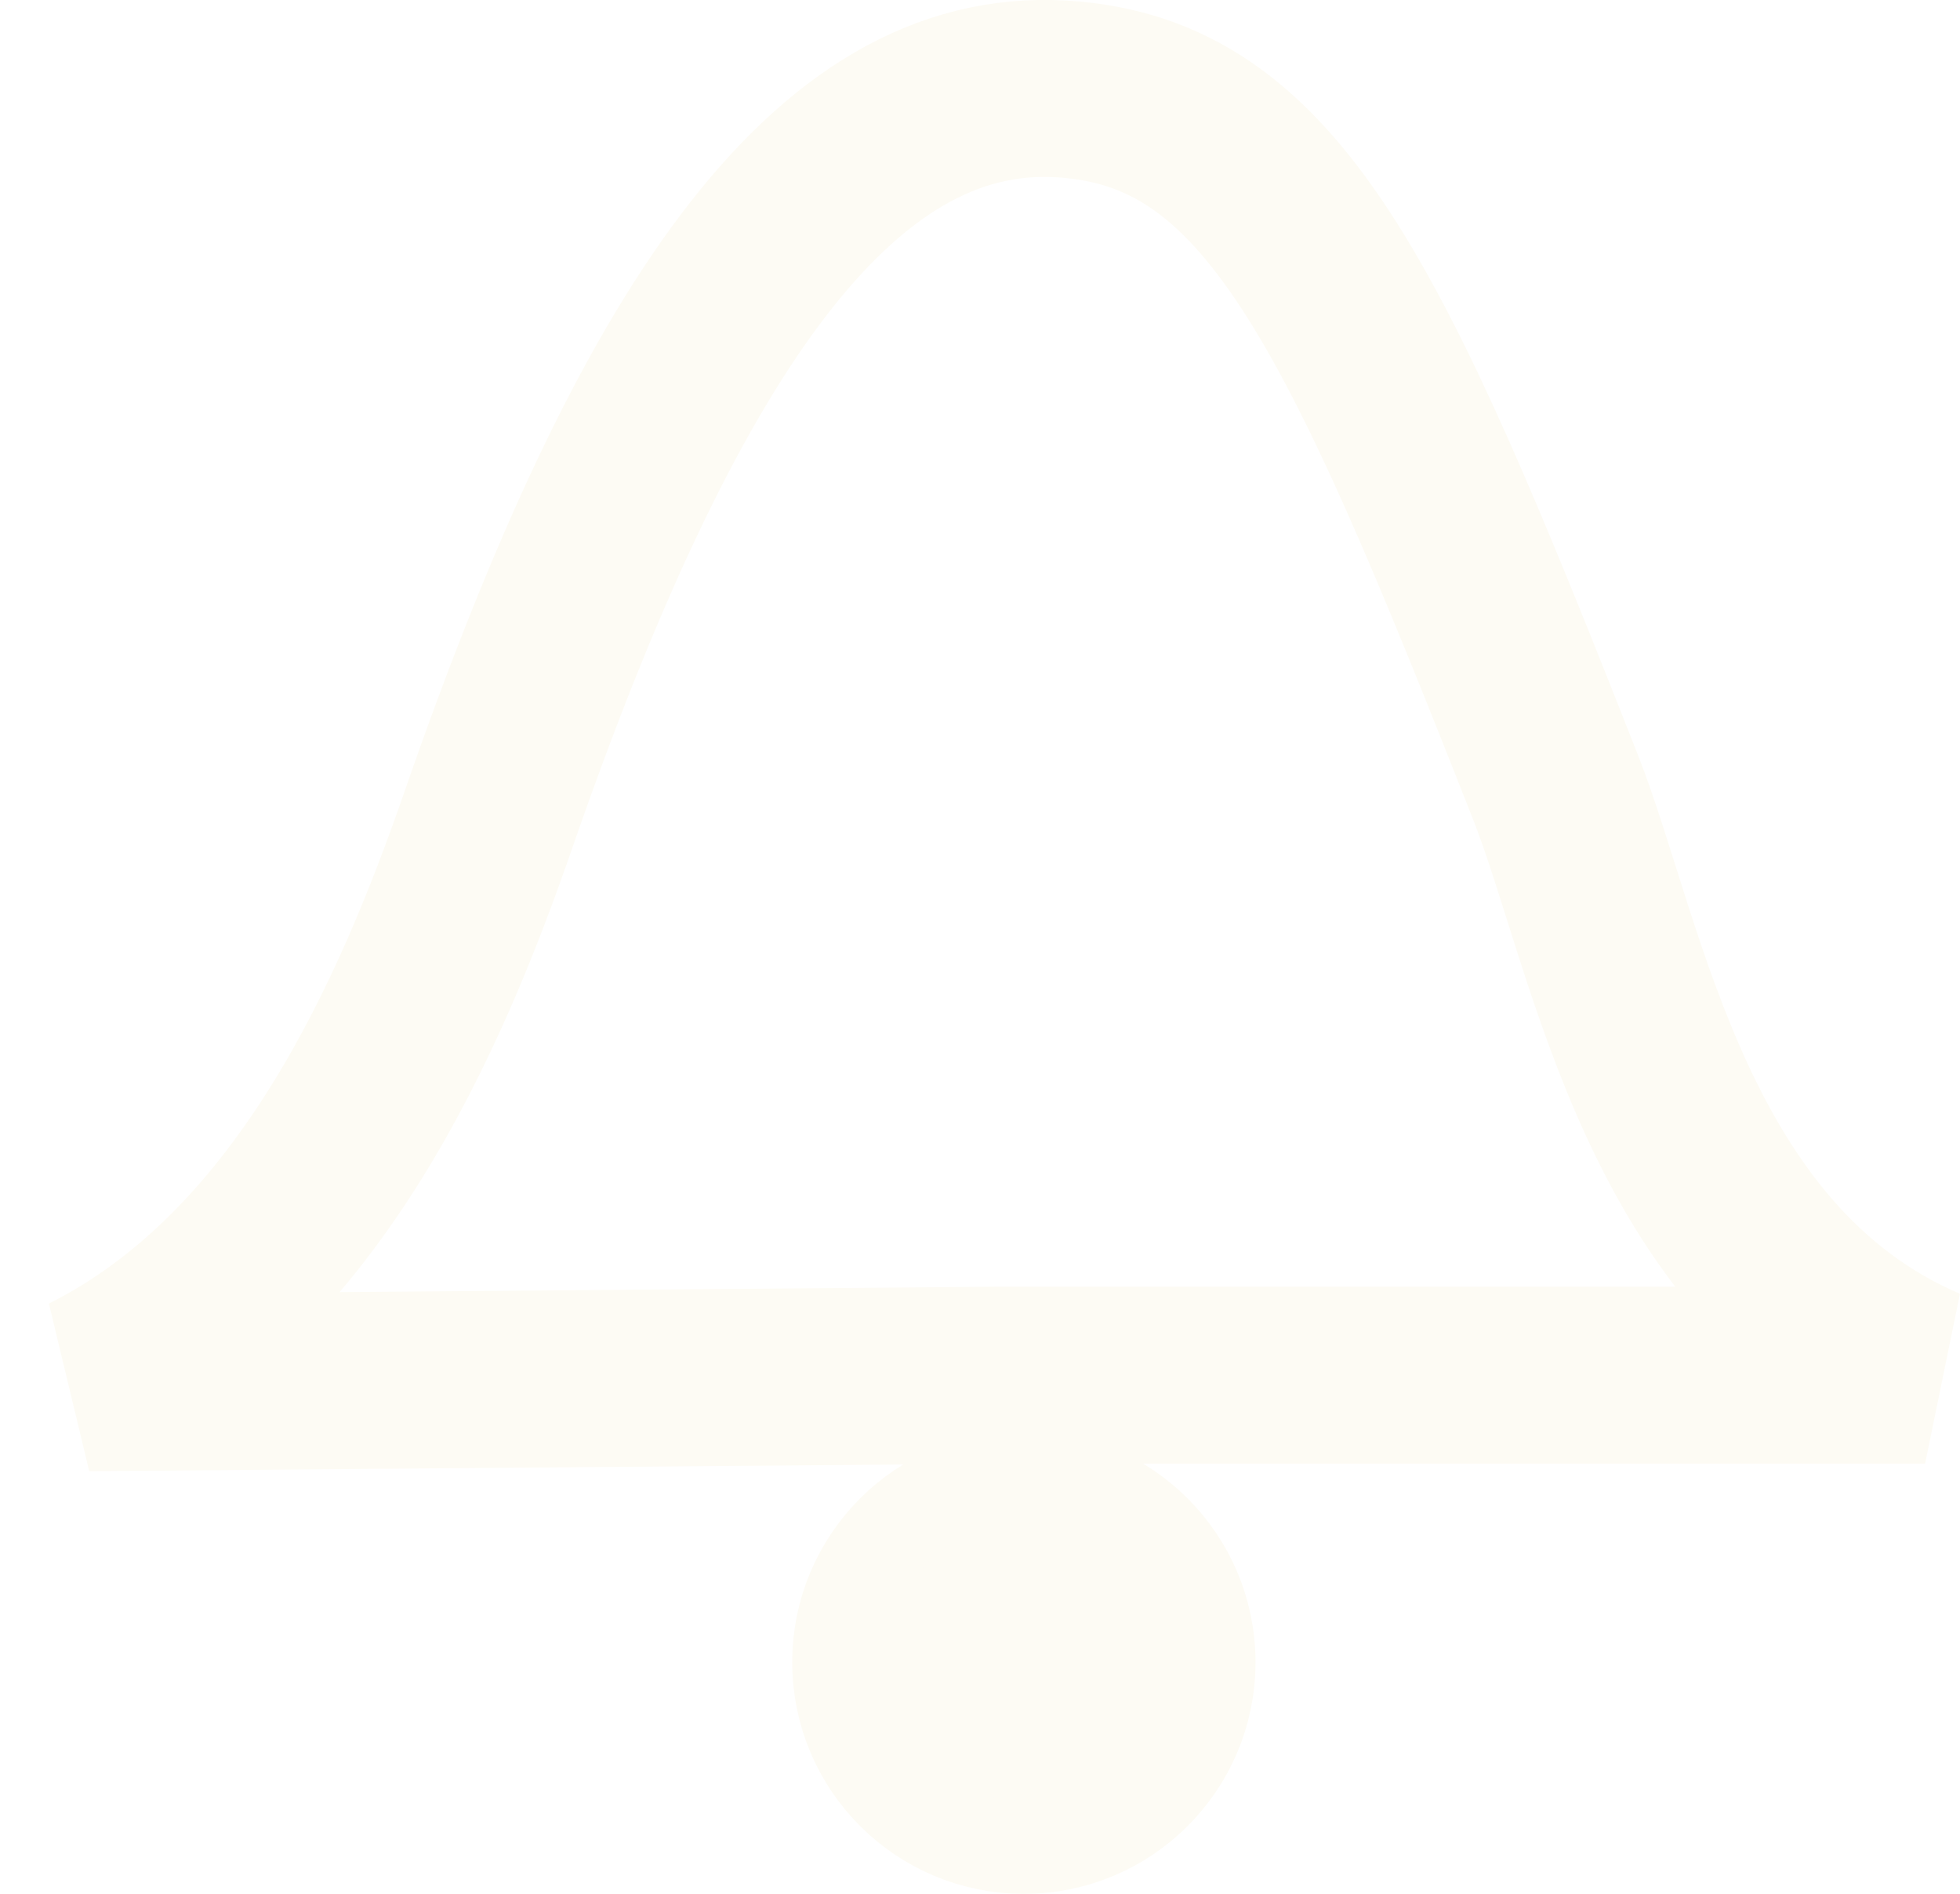
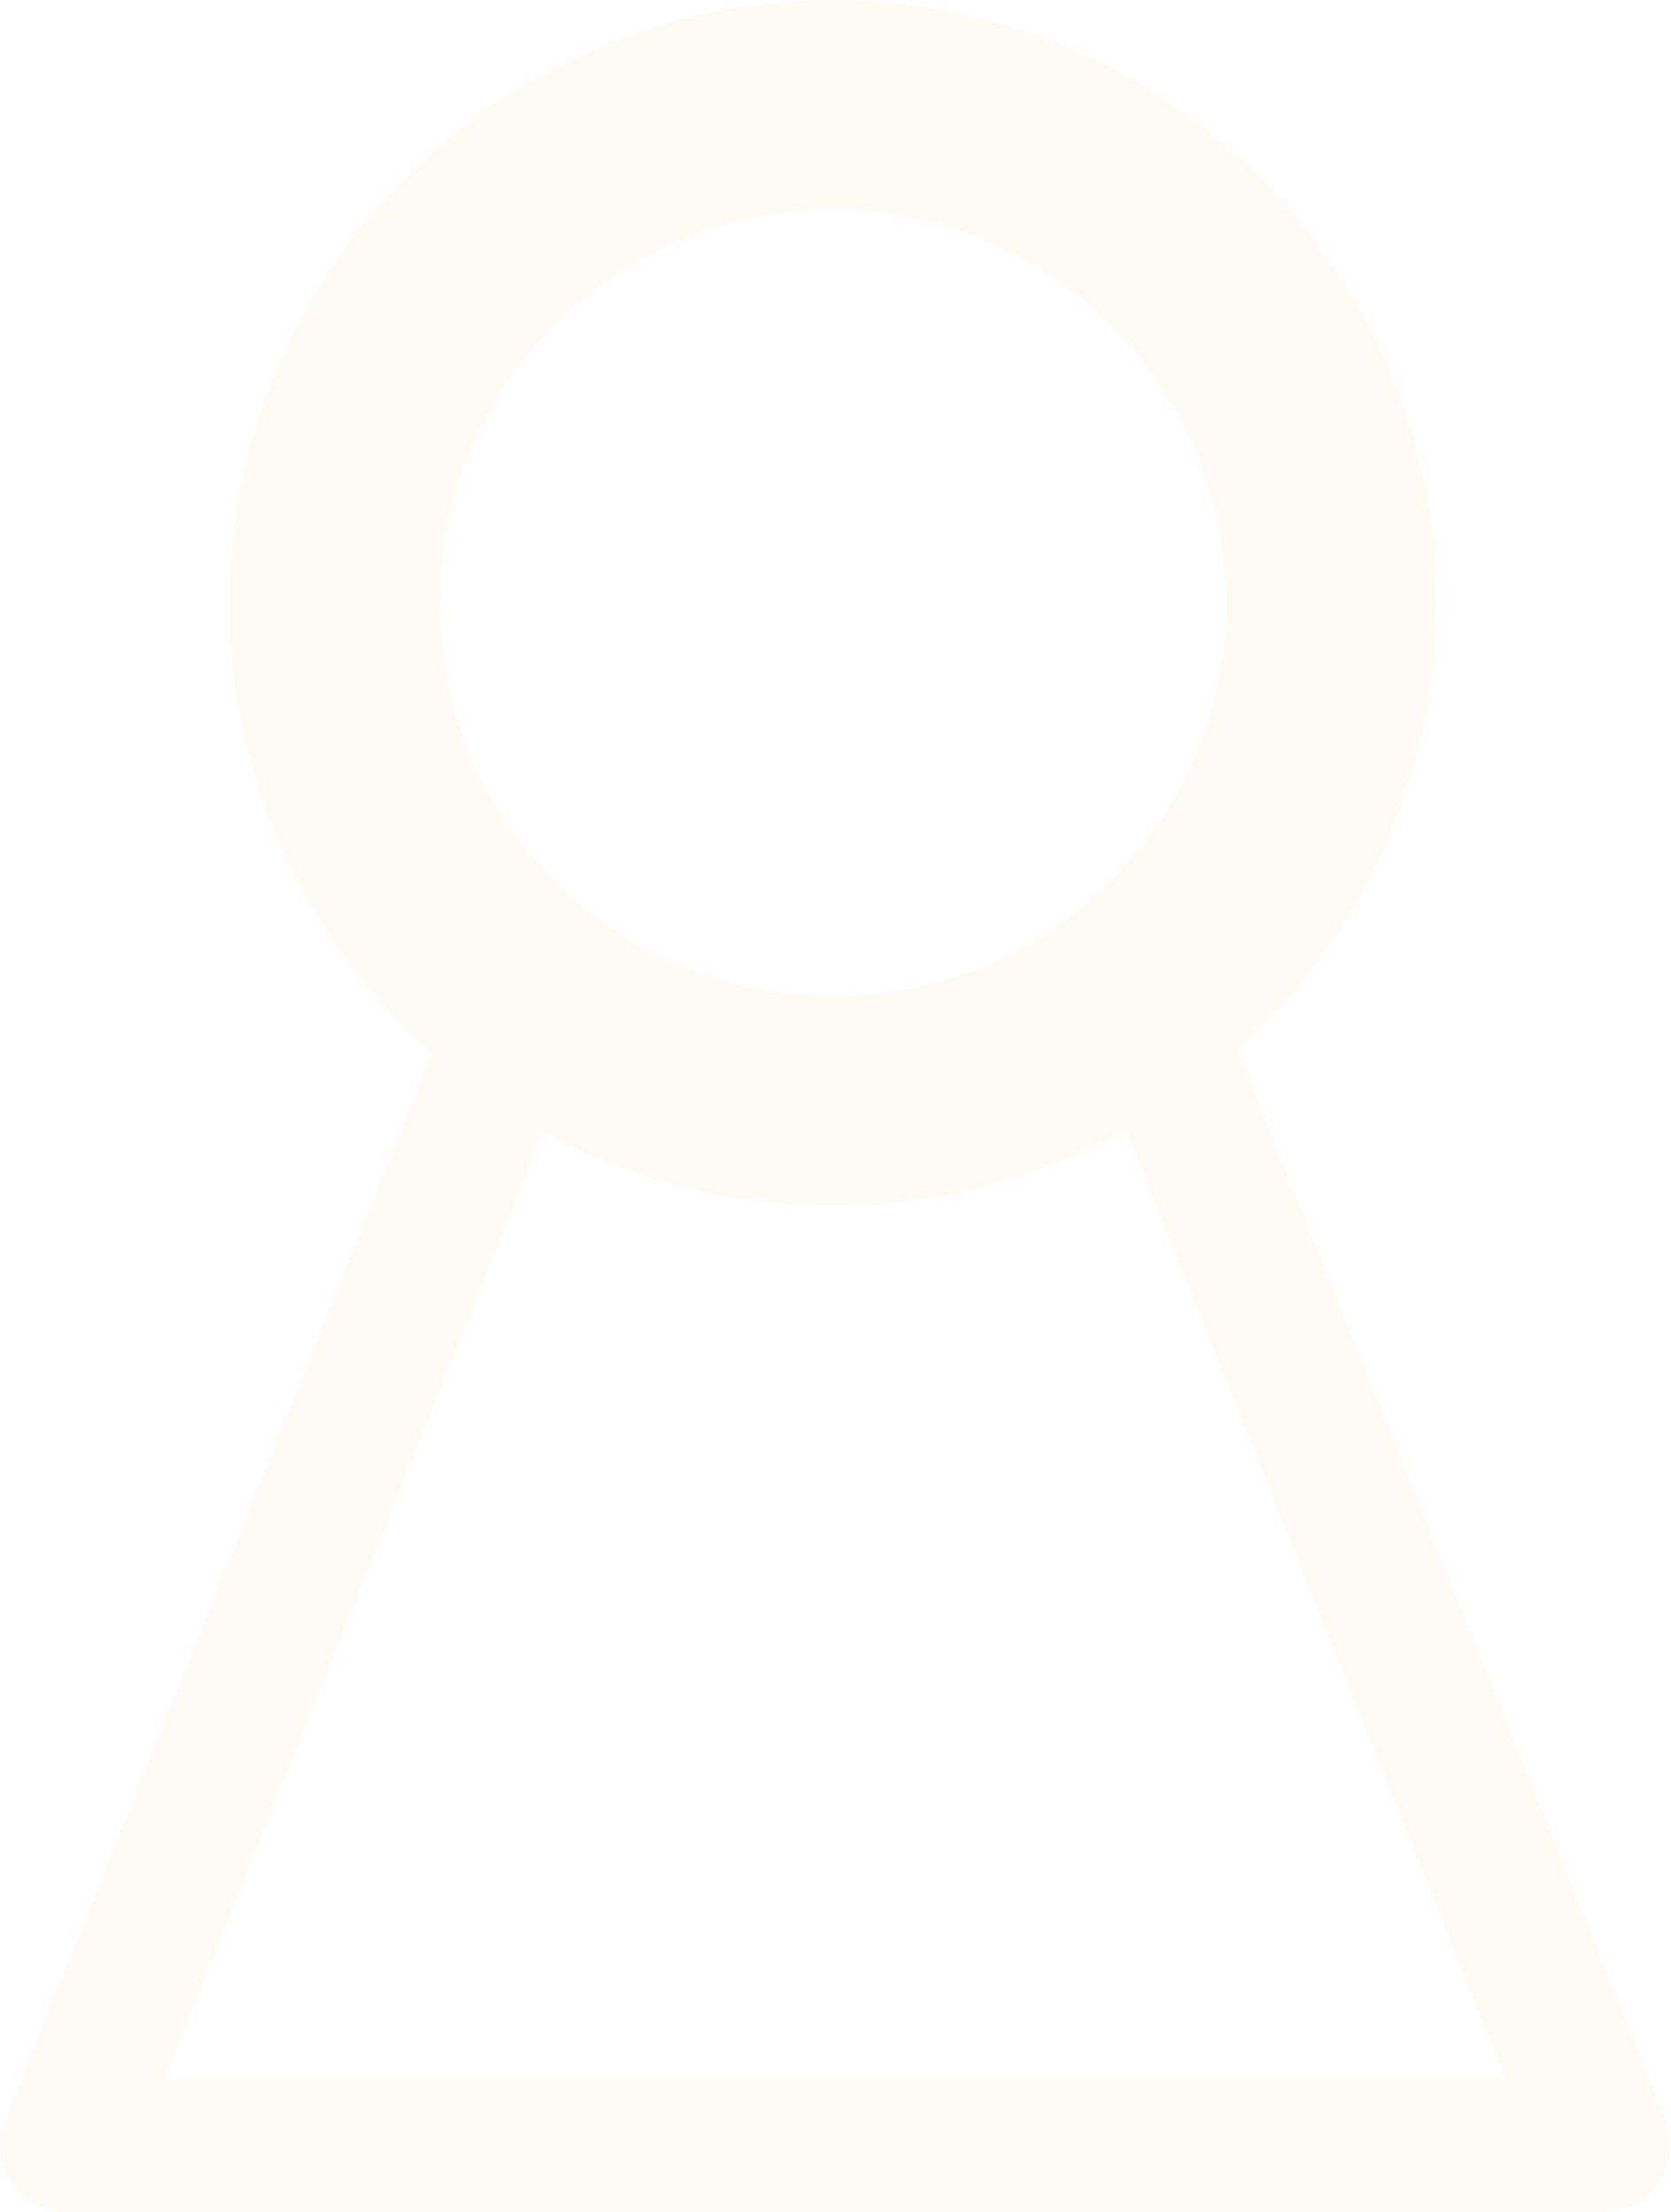
- <svg xmlns="http://www.w3.org/2000/svg" width="14.008mm" height="13.536mm" viewBox="0 0 14.008 13.536" version="1.1" id="svg5">
+ <svg xmlns="http://www.w3.org/2000/svg" width="10.06mm" height="13.325mm" viewBox="0 0 10.06 13.325" version="1.1" id="svg5">
  <defs id="defs2">
    <rect x="-55.119" y="-161.476" width="220.754" height="63.543" id="rect2697" />
    <rect x="-55.119" y="-161.476" width="220.754" height="63.543" id="rect2697-3" />
    <rect x="-55.119" y="-161.476" width="220.754" height="63.543" id="rect2697-3-7" />
    <rect x="-55.119" y="-161.476" width="335.066" height="51.439" id="rect2697-35" />
    <rect x="-55.119" y="-161.476" width="220.754" height="63.543" id="rect2697-3-6" />
    <rect x="-55.119" y="-161.476" width="220.754" height="63.543" id="rect2697-3-7-2" />
  </defs>
-   <g id="layer1" transform="translate(-300.9925,-101.2422)">
+   <g id="layer1" transform="translate(-302.548,-120.6898)">
    <circle style="fill:none;fill-opacity:0.932;fill-rule:evenodd;stroke:#b52c01;stroke-width:2.465;stroke-miterlimit:4;stroke-dasharray:none;stroke-opacity:0.933" id="path31" cx="48.461" cy="45.319" r="10" />
    <path style="fill:none;fill-opacity:0.932;stroke:#b52c00;stroke-width:2.465;stroke-linecap:round;stroke-linejoin:round;stroke-miterlimit:4;stroke-dasharray:none;stroke-opacity:0.933" d="M 48.564,38.619 V 51.848" id="path4120" />
    <path style="fill:none;fill-opacity:0.932;stroke:#b52c00;stroke-width:2.465;stroke-linecap:round;stroke-linejoin:miter;stroke-miterlimit:4;stroke-dasharray:none;stroke-opacity:0.933" d="M 55.178,45.233 H 41.949" id="path4120-3" />
    <text xml:space="preserve" transform="matrix(0.2645833,0,0,0.2645833,47.62374,40.41606)" id="text2695" style="font-style:normal;font-weight:normal;font-size:40px;line-height:1.25;font-family:sans-serif;white-space:pre;shape-inside:url(#rect2697);fill:#000000;fill-opacity:1;stroke:none">
-       <tspan x="-55.119" y="-126.086" id="tspan13368">Light Earth</tspan>
+       <tspan x="-55.119" y="-126.086" id="tspan39259">Light Earth</tspan>
    </text>
    <text xml:space="preserve" transform="matrix(0.2645833,0,0,0.2645833,44.29409,57.97514)" id="text2695-6" style="font-style:normal;font-weight:normal;font-size:40px;line-height:1.25;font-family:sans-serif;white-space:pre;shape-inside:url(#rect2697-3);fill:#000000;fill-opacity:1;stroke:none">
-       <tspan x="-55.119" y="-126.086" id="tspan13370">Normal</tspan>
+       <tspan x="-55.119" y="-126.086" id="tspan39261">Normal</tspan>
    </text>
    <text xml:space="preserve" transform="matrix(0.2645833,0,0,0.2645833,121.4611,56.6949)" id="text2695-6-5" style="font-style:normal;font-weight:normal;font-size:40px;line-height:1.25;font-family:sans-serif;white-space:pre;shape-inside:url(#rect2697-3-7);fill:#000000;fill-opacity:1;stroke:none">
-       <tspan x="-55.119" y="-126.086" id="tspan13372">Hover</tspan>
+       <tspan x="-55.119" y="-126.086" id="tspan39263">Hover</tspan>
    </text>
    <rect style="fill:none;fill-opacity:0.932;stroke:#b52c00;stroke-width:0.665;stroke-linecap:round;stroke-linejoin:round;stroke-miterlimit:4;stroke-dasharray:none;stroke-opacity:0.933" id="rect11925" width="139.208" height="214.516" x="23.995" y="11.674" />
    <path style="fill:#000000;fill-opacity:0;stroke:#fdfbf4;stroke-width:2.465;stroke-linecap:round;stroke-linejoin:round;stroke-miterlimit:4;stroke-dasharray:none;stroke-opacity:1" d="m 307.769,35.595 v 13.229" id="path4120-1" />
    <path style="fill:#000000;fill-opacity:0;stroke:#fdfbf4;stroke-width:2.465;stroke-linecap:round;stroke-linejoin:miter;stroke-miterlimit:4;stroke-dasharray:none;stroke-opacity:1" d="M 314.384,42.21 H 301.154" id="path4120-3-2" />
    <text xml:space="preserve" transform="matrix(0.2645833,0,0,0.2645833,306.8291,37.39299)" id="text2695-7" style="font-style:normal;font-weight:normal;font-size:40px;line-height:1.25;font-family:sans-serif;white-space:pre;shape-inside:url(#rect2697-35);fill:#000000;fill-opacity:1;stroke:none">
-       <tspan x="-55.119" y="-126.086" id="tspan13374">Deep Purple</tspan>
+       <tspan x="-55.119" y="-126.086" id="tspan39265">Deep Purple</tspan>
    </text>
    <text xml:space="preserve" transform="matrix(0.2645833,0,0,0.2645833,303.4995,54.95207)" id="text2695-6-0" style="font-style:normal;font-weight:normal;font-size:40px;line-height:1.25;font-family:sans-serif;white-space:pre;shape-inside:url(#rect2697-3-6);fill:#000000;fill-opacity:1;stroke:none">
-       <tspan x="-55.119" y="-126.086" id="tspan13376">Normal</tspan>
+       <tspan x="-55.119" y="-126.086" id="tspan39267">Normal</tspan>
    </text>
    <text xml:space="preserve" transform="matrix(0.2645833,0,0,0.2645833,380.6664,53.67183)" id="text2695-6-5-9" style="font-style:normal;font-weight:normal;font-size:40px;line-height:1.25;font-family:sans-serif;white-space:pre;shape-inside:url(#rect2697-3-7-2);fill:#000000;fill-opacity:1;stroke:none">
-       <tspan x="-55.119" y="-126.086" id="tspan13378">Hover</tspan>
+       <tspan x="-55.119" y="-126.086" id="tspan39269">Hover</tspan>
    </text>
    <rect style="fill:none;fill-opacity:0.932;stroke:#b52c00;stroke-width:0.665;stroke-linecap:round;stroke-linejoin:round;stroke-miterlimit:4;stroke-dasharray:none;stroke-opacity:0.933" id="rect11925-3" width="139.208" height="214.516" x="283.201" y="8.651" />
    <circle style="fill:#00003e;fill-opacity:0.98;fill-rule:evenodd;stroke:#fdfbf4;stroke-width:2.465;stroke-miterlimit:4;stroke-dasharray:none;stroke-opacity:1" id="path31-9-6" cx="383.277" cy="43.573" r="10" />
    <path style="fill:#00003e;fill-opacity:0.98;stroke:#fdfbf4;stroke-width:2.465;stroke-linecap:round;stroke-linejoin:round;stroke-miterlimit:4;stroke-dasharray:none;stroke-opacity:1" d="m 383.379,36.872 v 13.229" id="path4120-1-0" />
    <path style="fill:#00003e;fill-opacity:0.98;stroke:#fdfbf4;stroke-width:2.465;stroke-linecap:round;stroke-linejoin:miter;stroke-miterlimit:4;stroke-dasharray:none;stroke-opacity:1" d="M 389.994,43.487 H 376.765" id="path4120-3-2-6" />
    <path style="fill:#00003d;fill-opacity:0.98;stroke:#00003d;stroke-width:2.465;stroke-linecap:round;stroke-linejoin:round;stroke-miterlimit:4;stroke-dasharray:none;stroke-opacity:0.98" d="m 389.437,75.813 -5.315,10.832" id="path4120-1-2-3" />
    <path style="fill:#00003d;fill-opacity:0.98;stroke:#00003d;stroke-width:2.465;stroke-linecap:round;stroke-linejoin:round;stroke-miterlimit:4;stroke-dasharray:none;stroke-opacity:0.98" d="m 379.617,82.453 c 2.26,0.487 3.089,1.195 4.505,4.191" id="path4120-1-2-6-6" />
    <path style="fill:none;stroke:#fdfbf4;stroke-width:1.265;stroke-linecap:butt;stroke-linejoin:miter;stroke-miterlimit:4;stroke-dasharray:none;stroke-opacity:1" d="m 301.625,111.125 6.551,-0.054 h 6.575 c -1.852,-0.794 -2.192,-3.058 -2.639,-4.196 -1.372,-3.49 -2.03,-4.907 -3.531,-4.997 -1.644,-0.099 -2.897,1.758 -4.097,5.221 -0.478,1.38 -1.272,3.232 -2.859,4.026 z" id="path13229-1" />
    <circle style="fill:#fdfbf4;fill-opacity:1;stroke:#fdfbf4;stroke-width:0.665;stroke-linecap:round;stroke-linejoin:round;stroke-opacity:1" id="path17741-2" cx="308.31" cy="113.123" r="1.323" />
    <path style="fill:none;stroke:#000000;stroke-width:1.265;stroke-linecap:butt;stroke-linejoin:miter;stroke-miterlimit:4;stroke-dasharray:none;stroke-opacity:1" d="m 378.457,111.179 6.551,-0.054 h 6.575 c -1.852,-0.794 -2.192,-3.058 -2.639,-4.196 -1.372,-3.49 -2.03,-4.907 -3.531,-4.997 -1.644,-0.099 -2.897,1.758 -4.097,5.221 -0.478,1.38 -1.272,3.232 -2.859,4.026 z" id="path13229-1-7" />
    <circle style="fill:#00003d;fill-opacity:0.98;stroke:#00003d;stroke-width:0.665;stroke-linecap:round;stroke-linejoin:round;stroke-opacity:0.98" id="path17741-2-0" cx="385.142" cy="113.177" r="1.323" />
-     <circle style="fill:none;fill-opacity:1;stroke:#000000;stroke-width:1.265;stroke-linecap:round;stroke-linejoin:round;stroke-miterlimit:4;stroke-dasharray:none;stroke-opacity:1" id="path6359" cx="384.292" cy="121.676" r="3" />
-     <path style="fill:none;stroke:#000000;stroke-width:0.8;stroke-linecap:round;stroke-linejoin:round;stroke-opacity:1;stroke-miterlimit:4;stroke-dasharray:none" d="m 382.323,124.354 -2.646,6.615 h 9.26 l -2.646,-6.615" id="path12407" />
+     <circle style="fill:none;fill-opacity:1;stroke:#000000;stroke-width:1.265;stroke-linecap:round;stroke-linejoin:round;stroke-miterlimit:4;stroke-dasharray:none;stroke-opacity:1" id="path6359" cx="384.292" cy="124.322" r="3" />
+     <path style="fill:none;stroke:#000000;stroke-width:0.8;stroke-linecap:round;stroke-linejoin:round;stroke-miterlimit:4;stroke-dasharray:none;stroke-opacity:1" d="m 382.323,127 -2.646,6.615 h 9.26 l -2.646,-6.615" id="path12407" />
+     <circle style="fill:none;fill-opacity:1;stroke:#fdfbf4;stroke-width:1.265;stroke-linecap:round;stroke-linejoin:round;stroke-miterlimit:4;stroke-dasharray:none;stroke-opacity:1" id="path6359-3" cx="307.563" cy="124.322" r="3" />
+     <path style="fill:none;stroke:#fdfbf4;stroke-width:0.8;stroke-linecap:round;stroke-linejoin:round;stroke-miterlimit:4;stroke-dasharray:none;stroke-opacity:1" d="m 305.594,127 -2.646,6.615 h 9.26 l -2.646,-6.615" id="path12407-6" />
  </g>
</svg>
